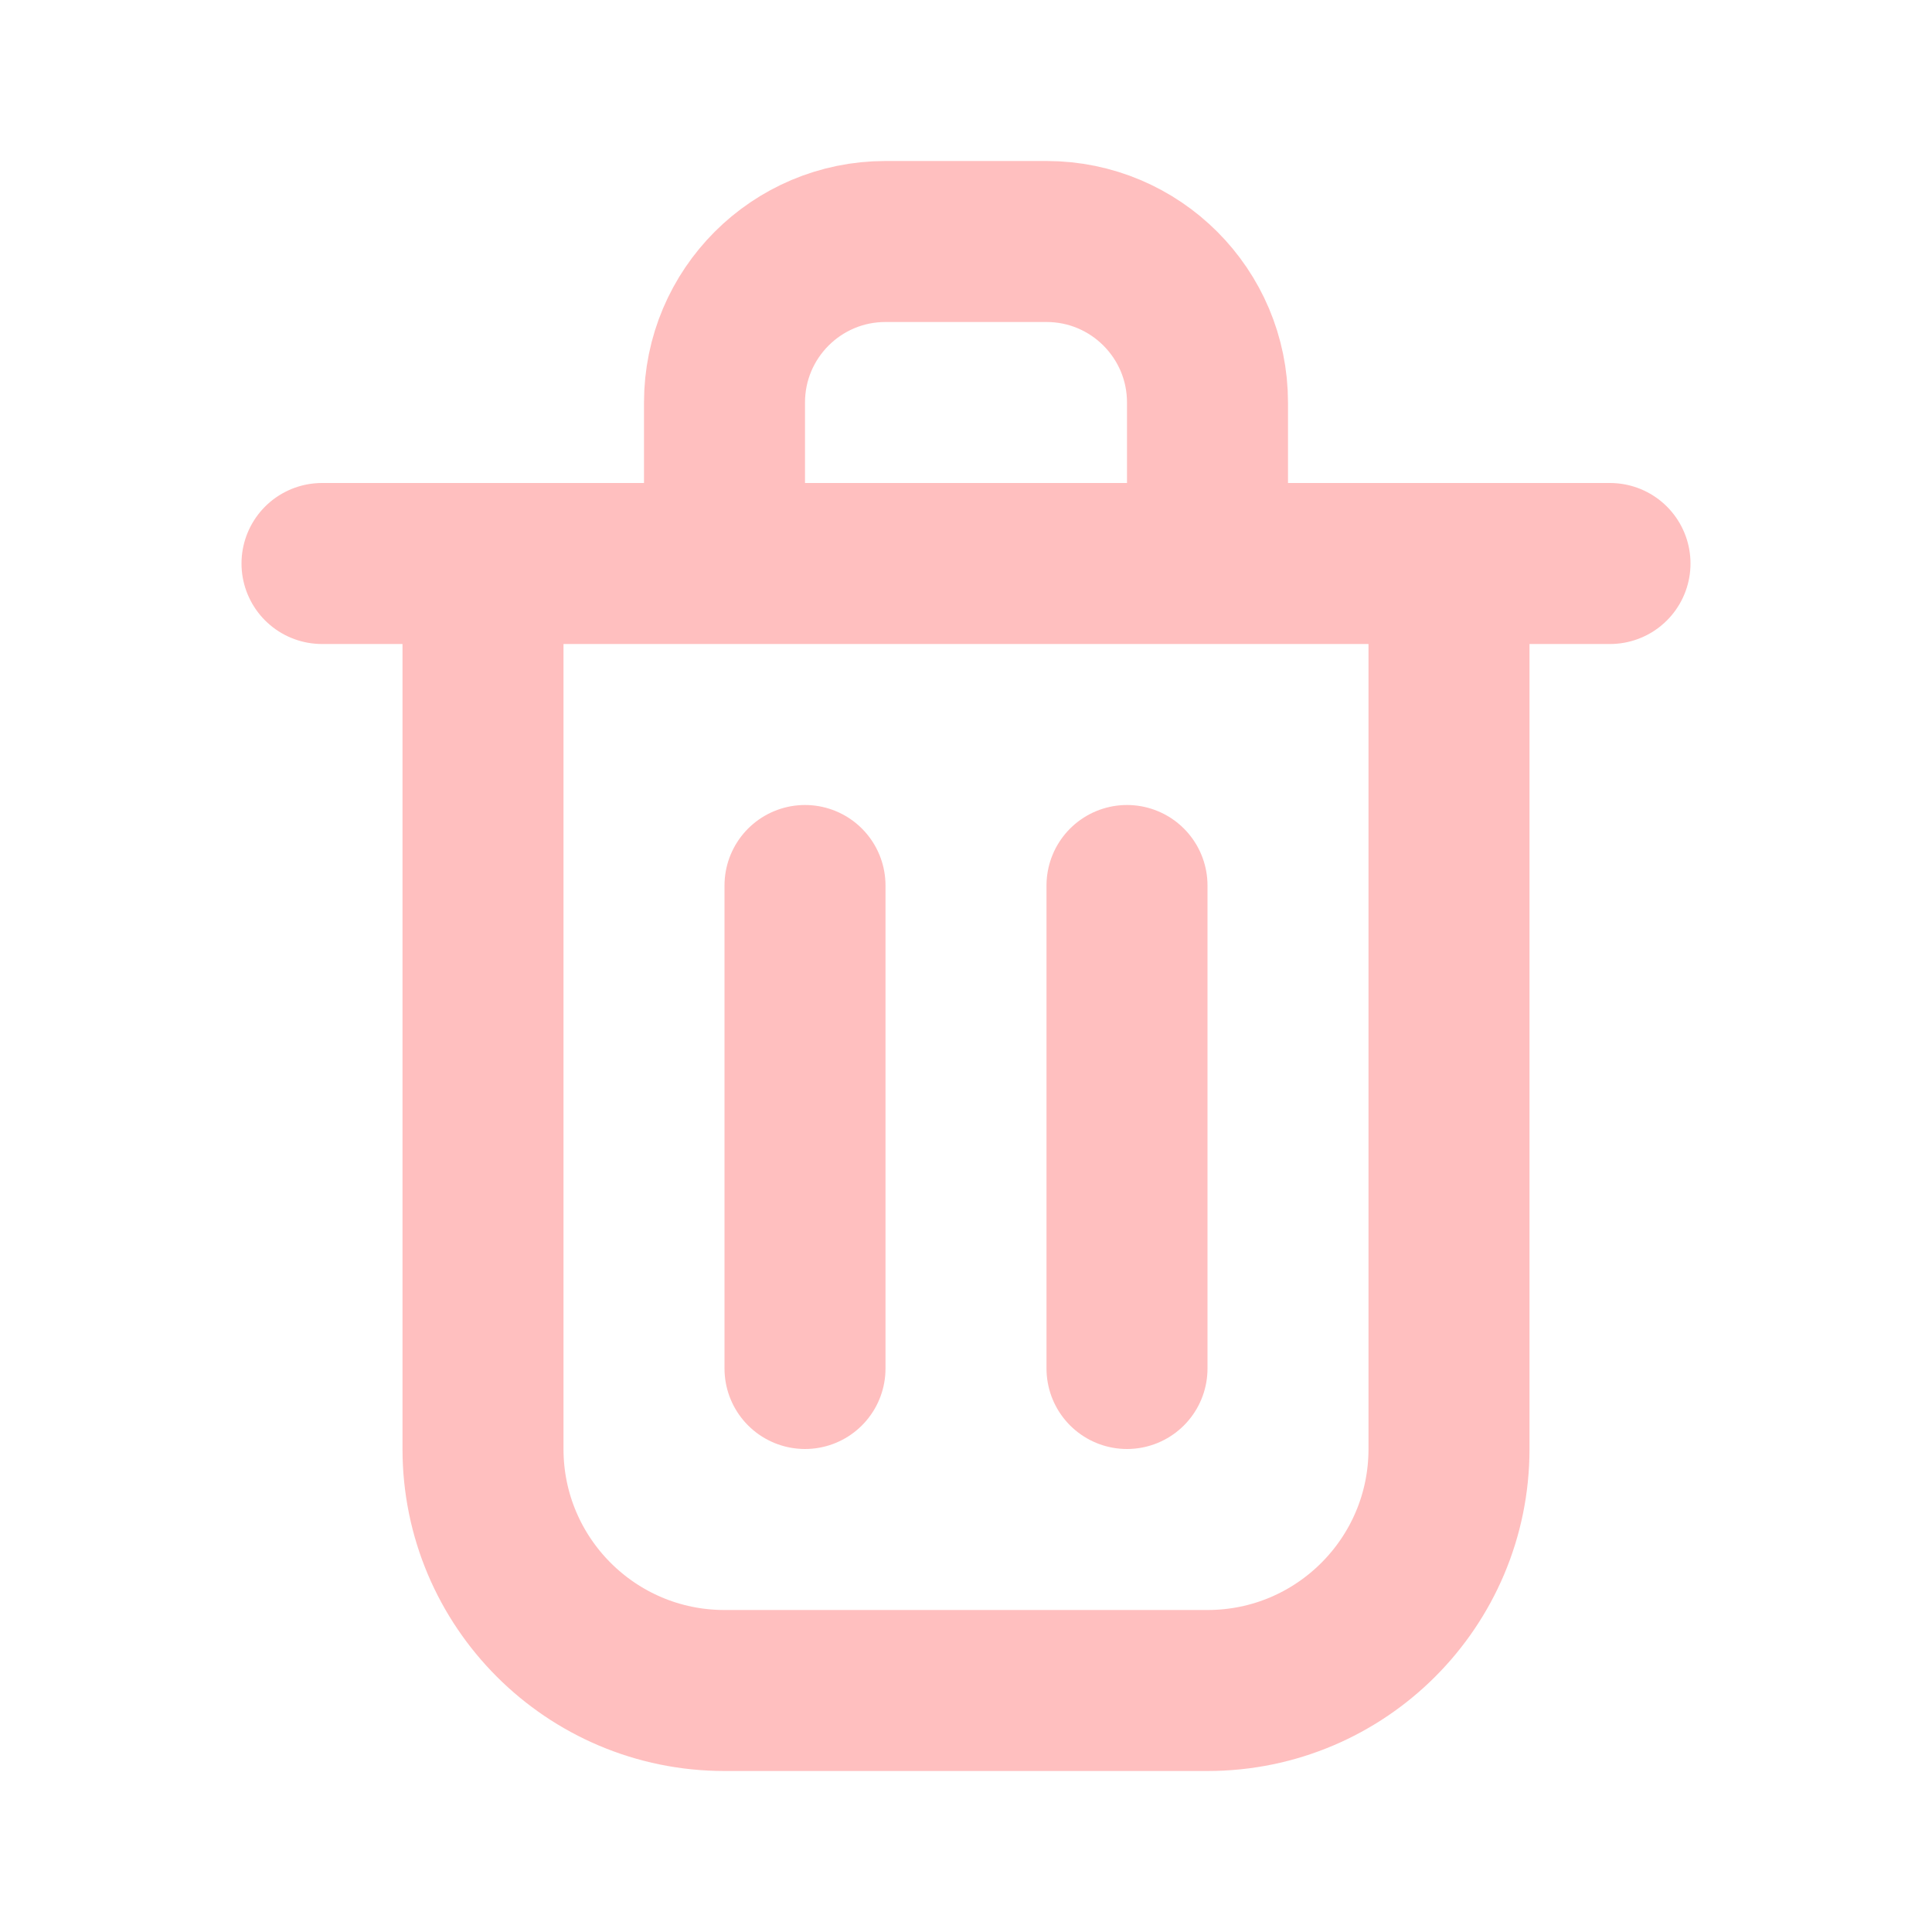
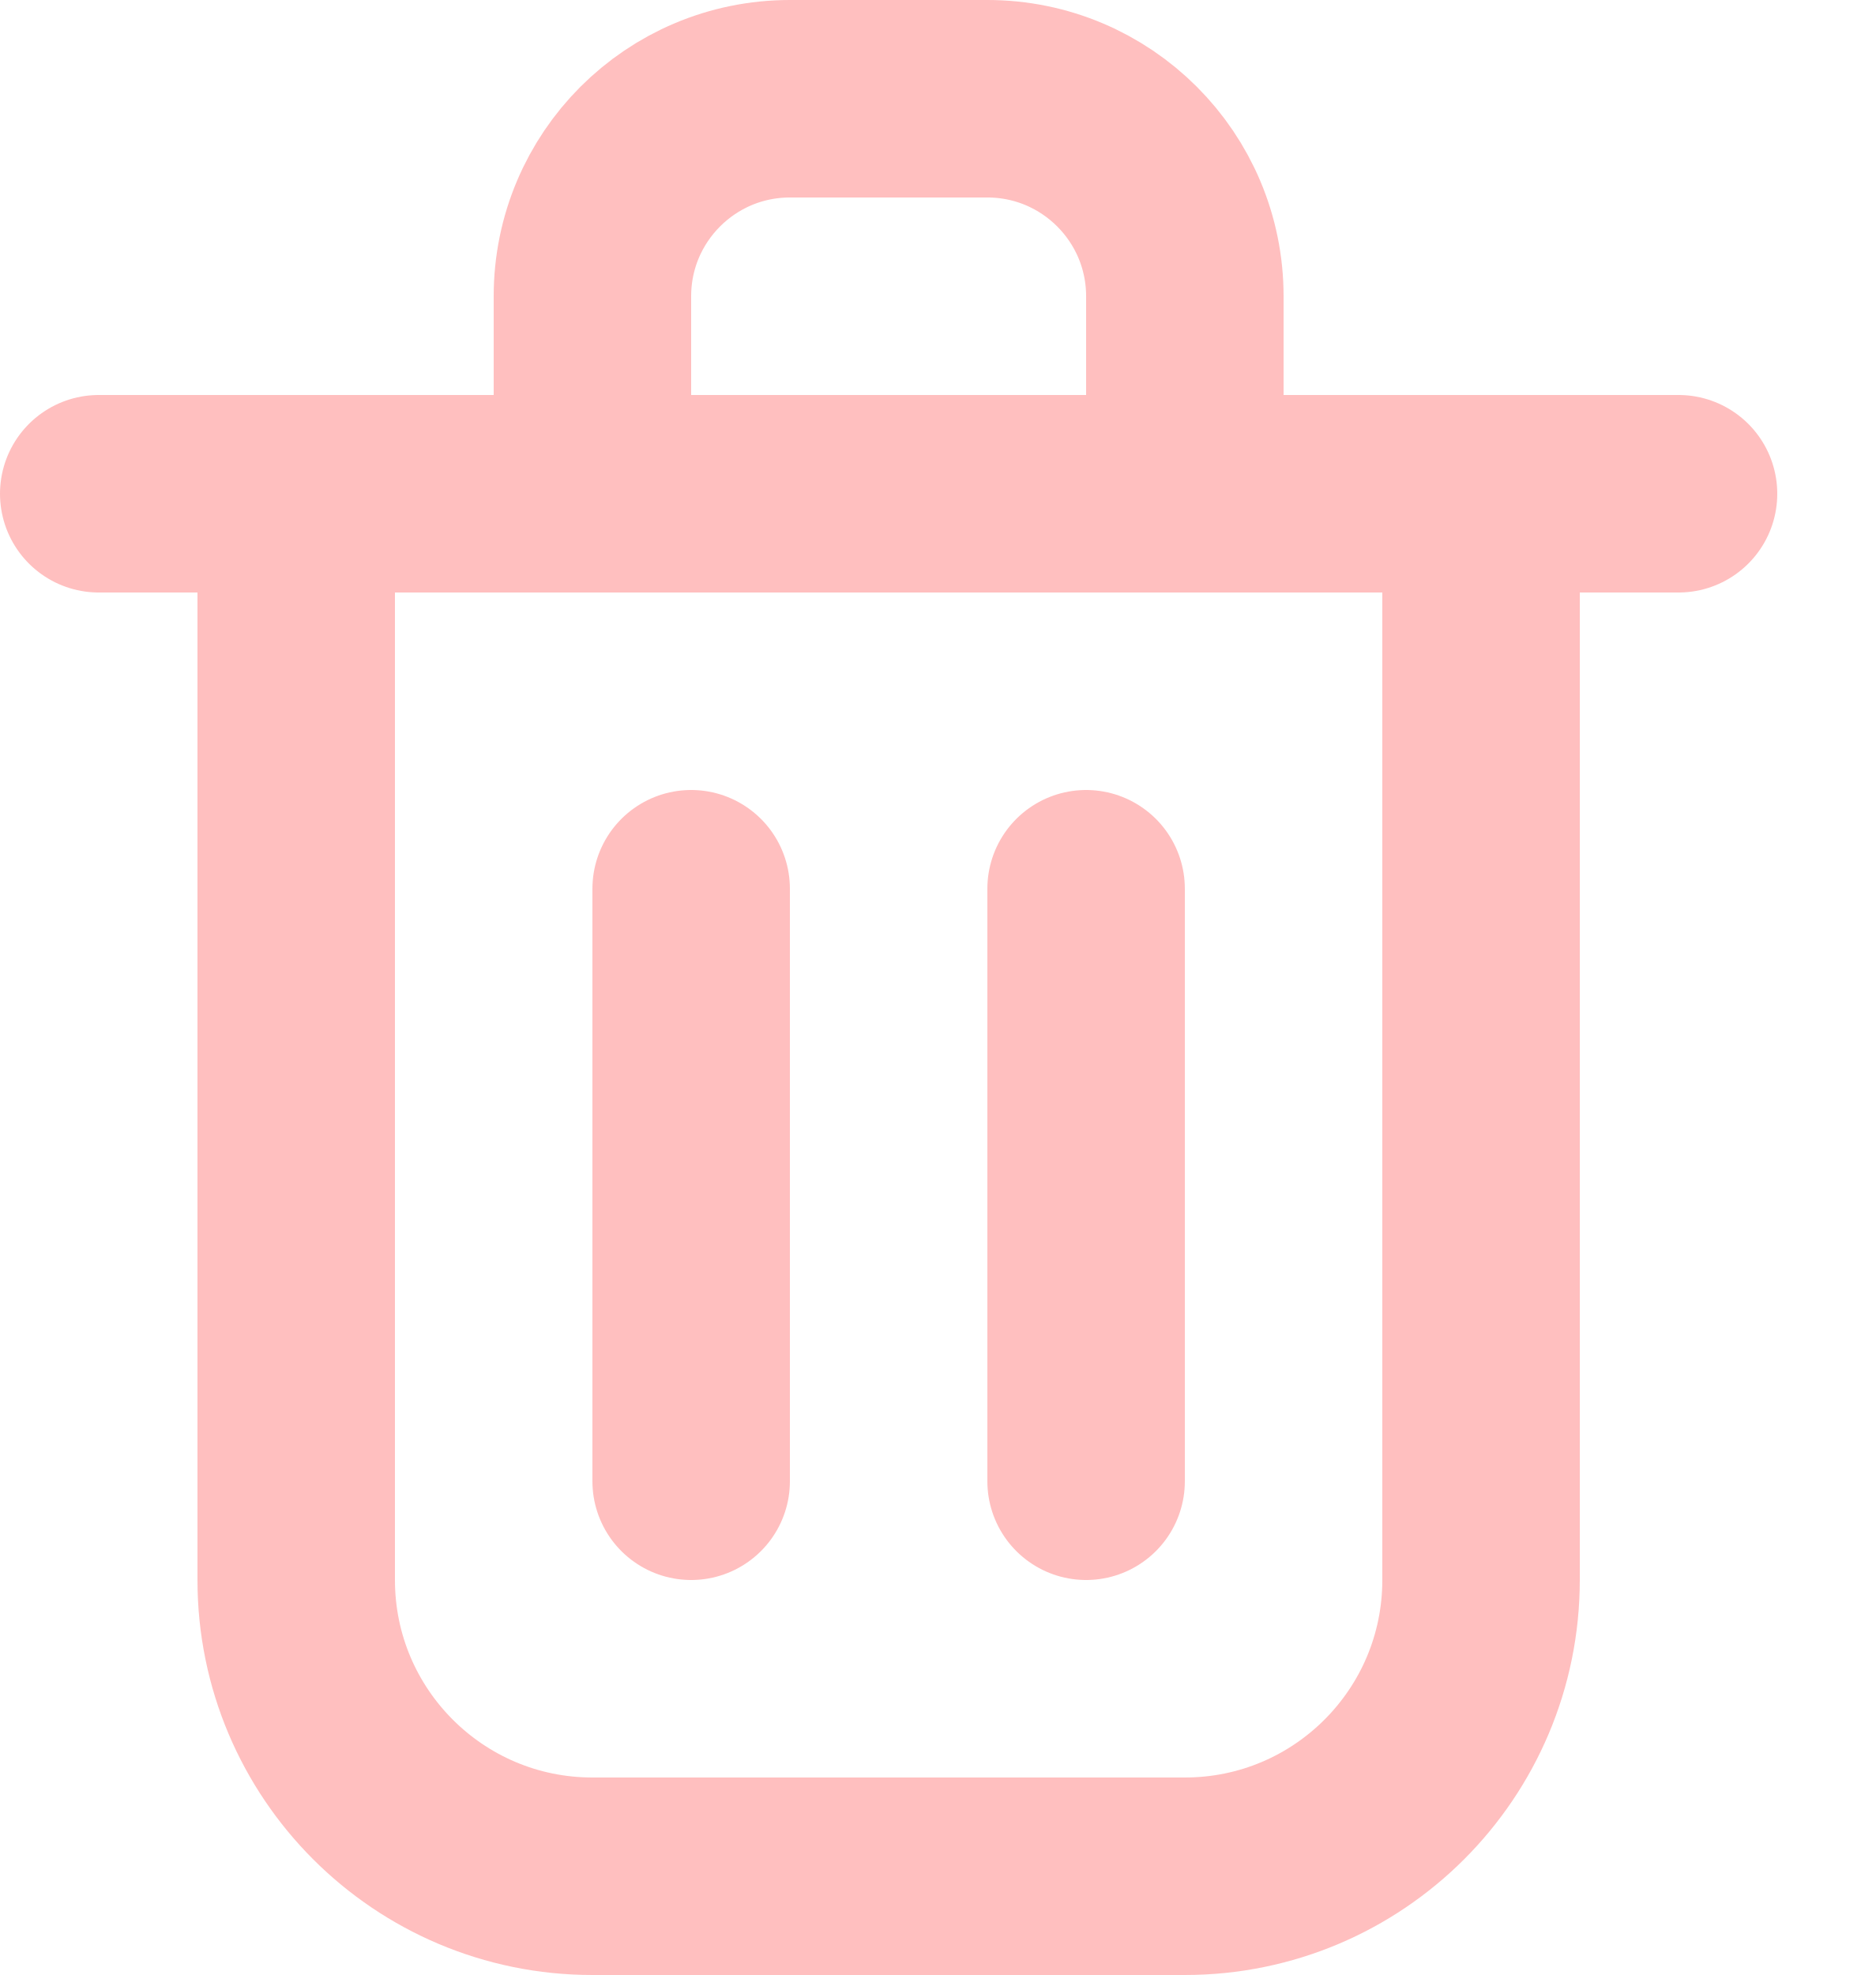
- <svg xmlns="http://www.w3.org/2000/svg" id="symb" role="img" aria-label="" viewBox="0 0 24 24" fill="none">
+ <svg xmlns="http://www.w3.org/2000/svg" id="symb" role="img" aria-label="" viewBox="3 2 19 20" fill="none">
  <path d="M10 11v6M14 11v6M4 7h16M6 7h12v11a3 3 0 01-3 3H9a3 3 0 01-3-3V7zM9 5a2 2 0 012-2h2a2 2 0 012 2v2H9V5z" stroke="#ffbfbf" stroke-width="2" stroke-linecap="round" stroke-linejoin="round" />
</svg>
